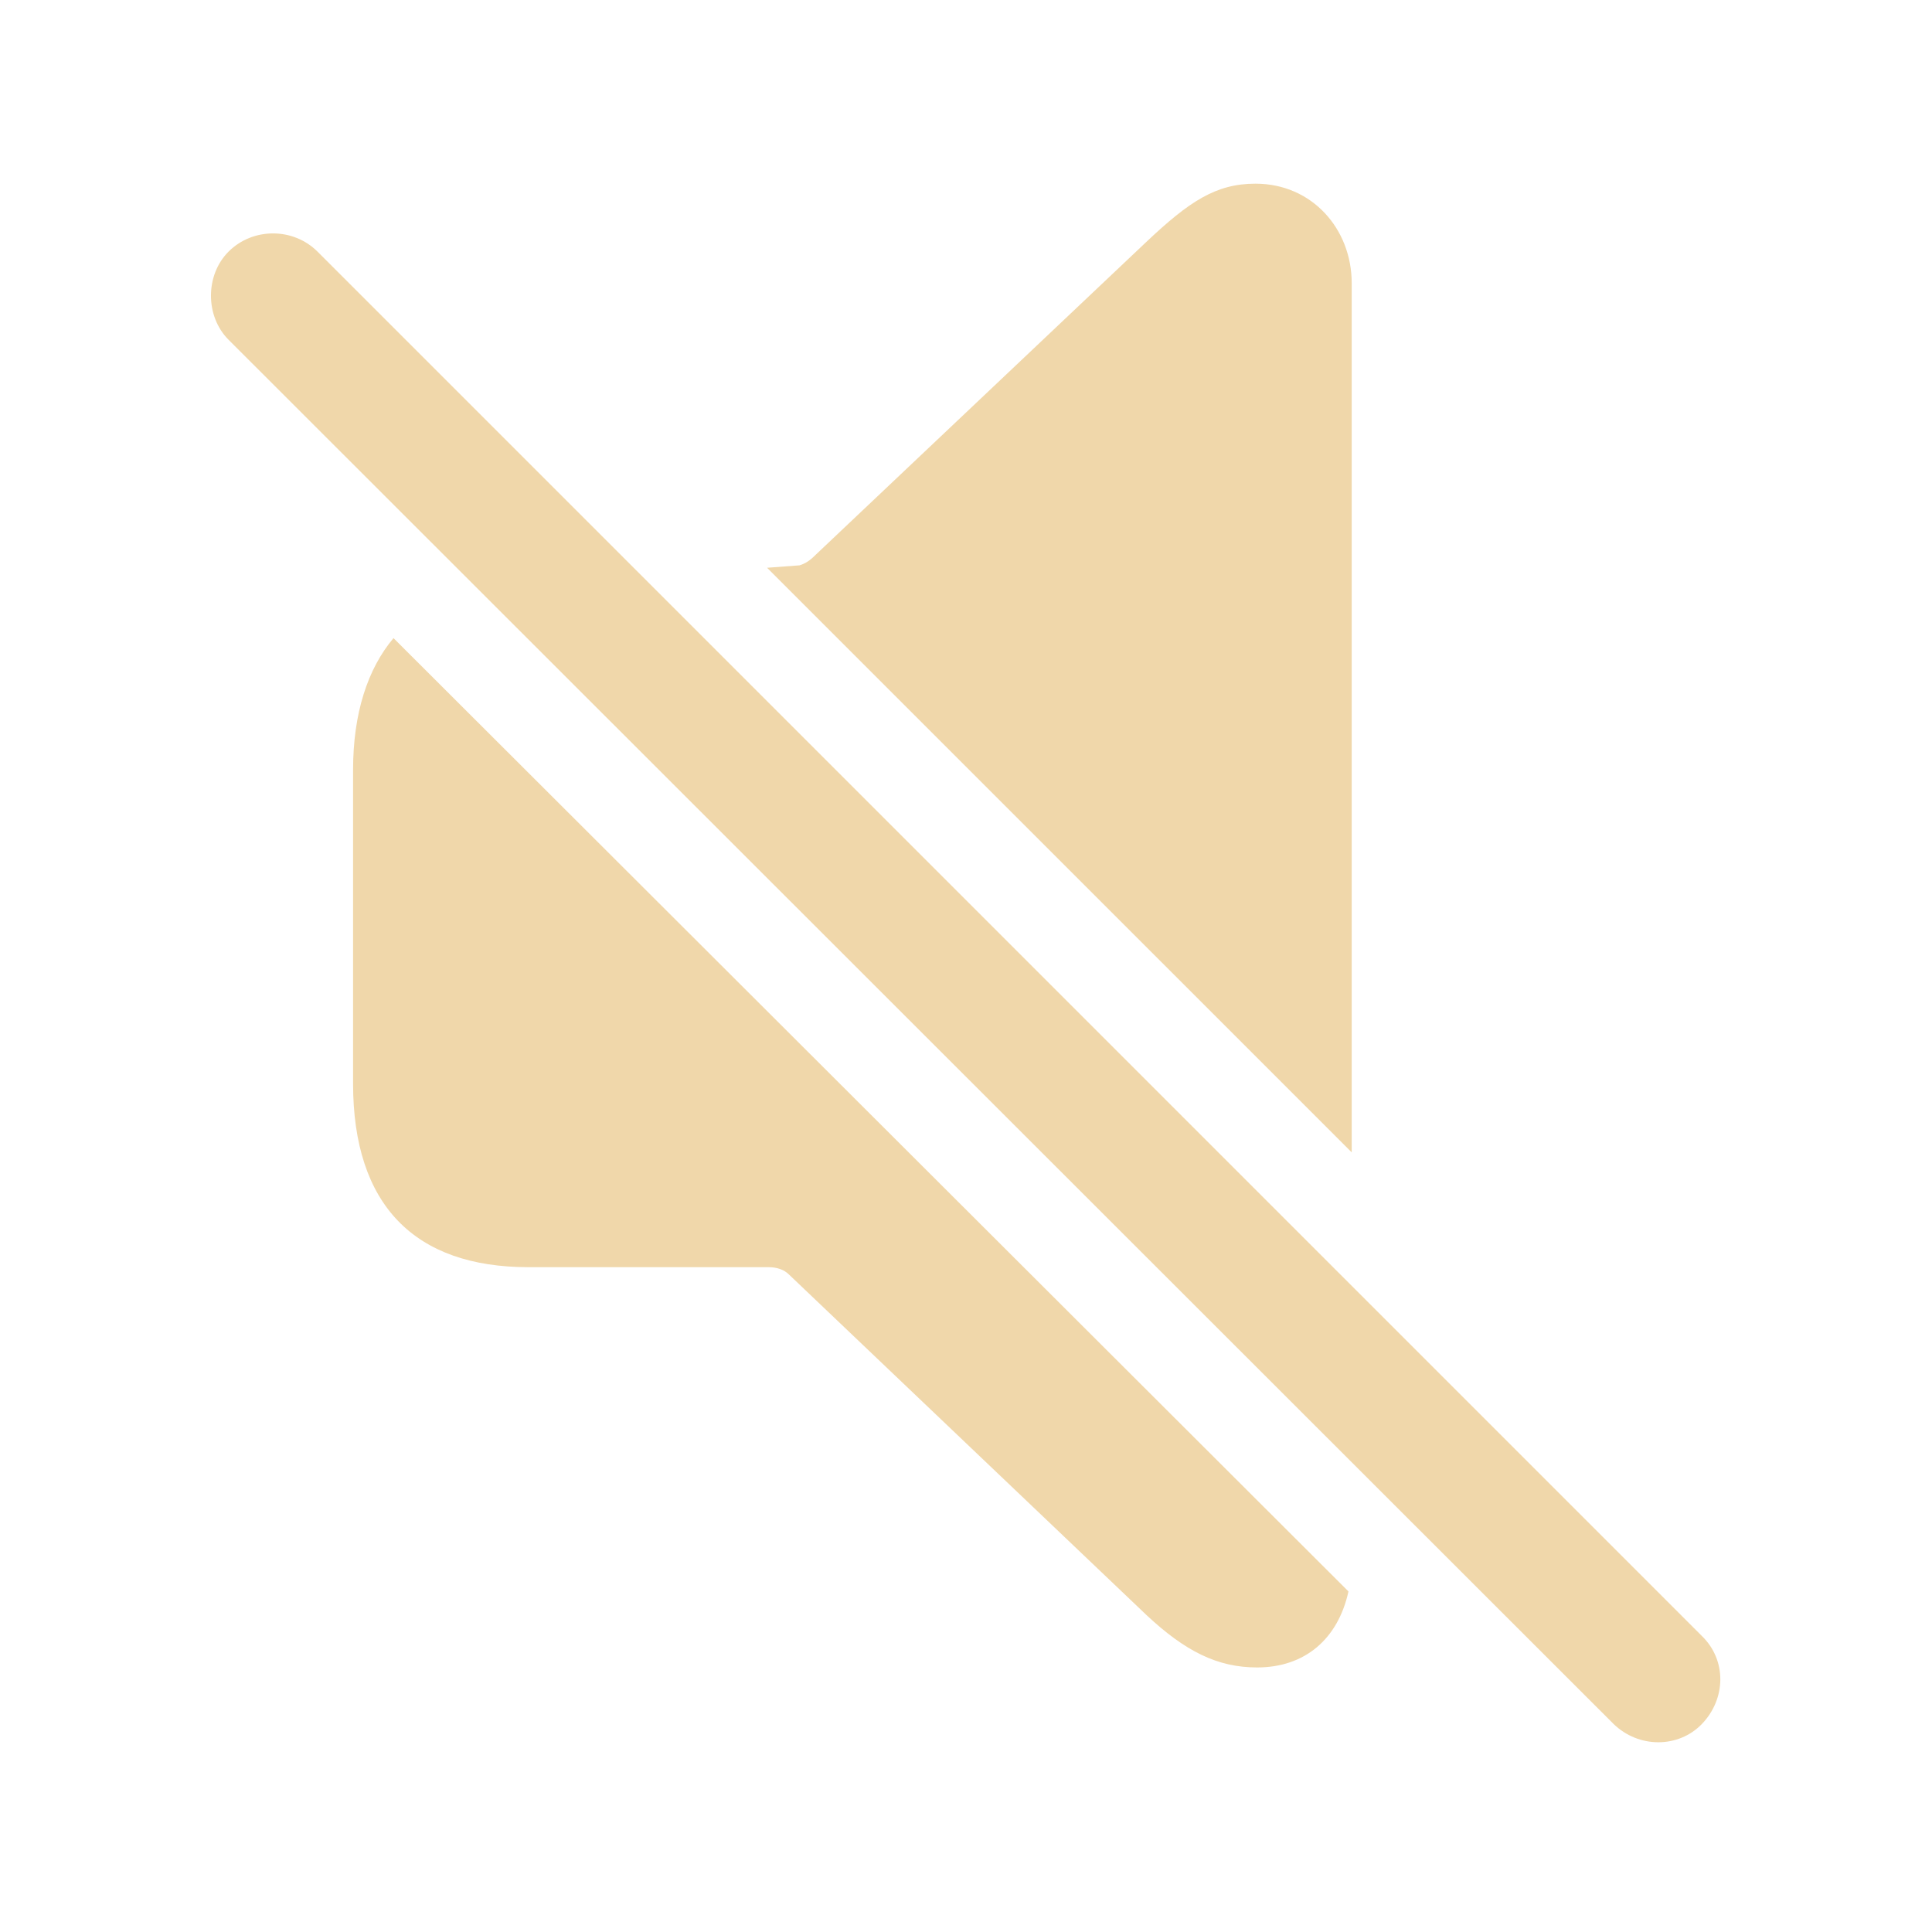
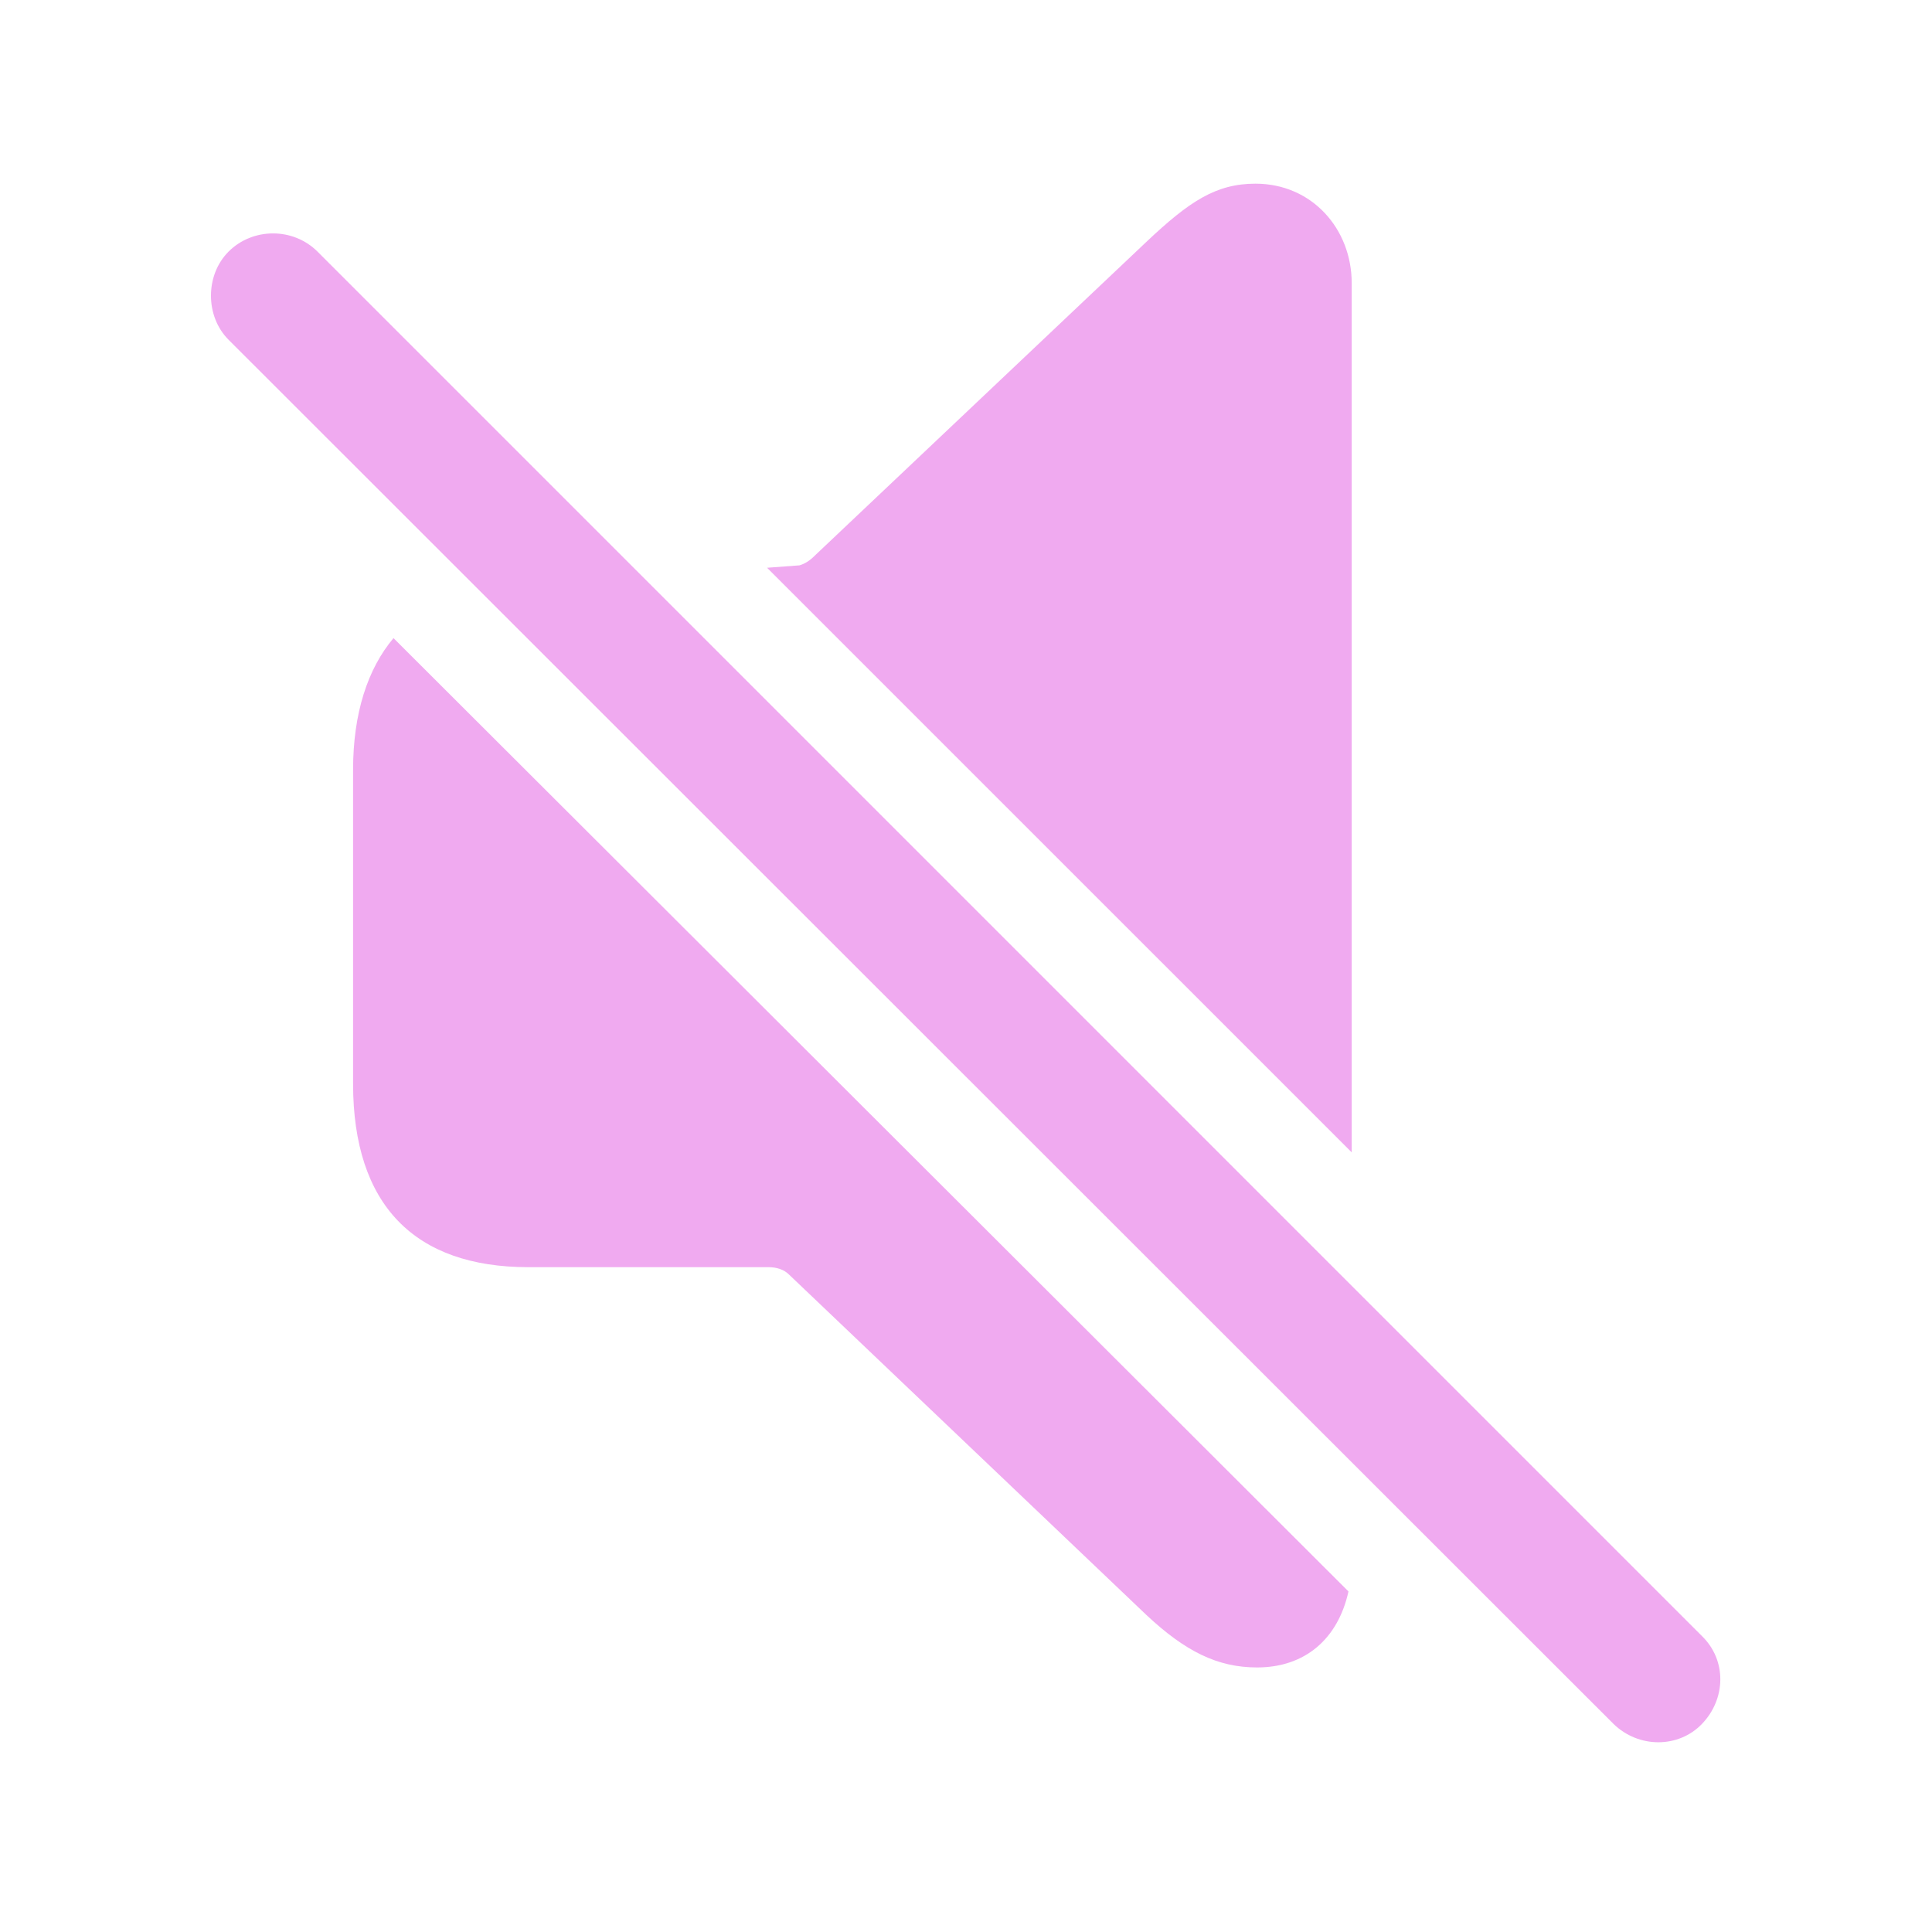
- <svg fill="#F0D7AA" width="120px" height="120px" viewBox="0 0 56 56">
+ <svg fill="#F0AAF0" width="120px" height="120px" viewBox="0 0 56 56">
  <path d="M 39.18 33.402 L 39.18 8.207 C 39.18 6.637 38.031 5.324 36.391 5.324 C 35.242 5.324 34.469 5.84 33.227 7.012 L 23.617 16.105 C 23.477 16.246 23.336 16.34 23.172 16.387 L 22.234 16.457 Z M 46.773 49.973 C 47.5 50.676 48.648 50.676 49.328 49.973 C 50.031 49.246 50.055 48.121 49.328 47.418 L 9.203 7.293 C 8.5 6.59 7.328 6.59 6.625 7.293 C 5.945 7.973 5.945 9.168 6.625 9.848 Z M 36.437 48.332 C 37.82 48.332 38.781 47.512 39.086 46.129 L 11.406 18.496 C 10.656 19.387 10.234 20.676 10.234 22.316 L 10.234 31.41 C 10.234 34.926 12.015 36.73 15.32 36.73 L 22.281 36.73 C 22.515 36.73 22.727 36.801 22.867 36.941 L 33.227 46.809 C 34.352 47.863 35.289 48.332 36.437 48.332 Z" />
</svg>
